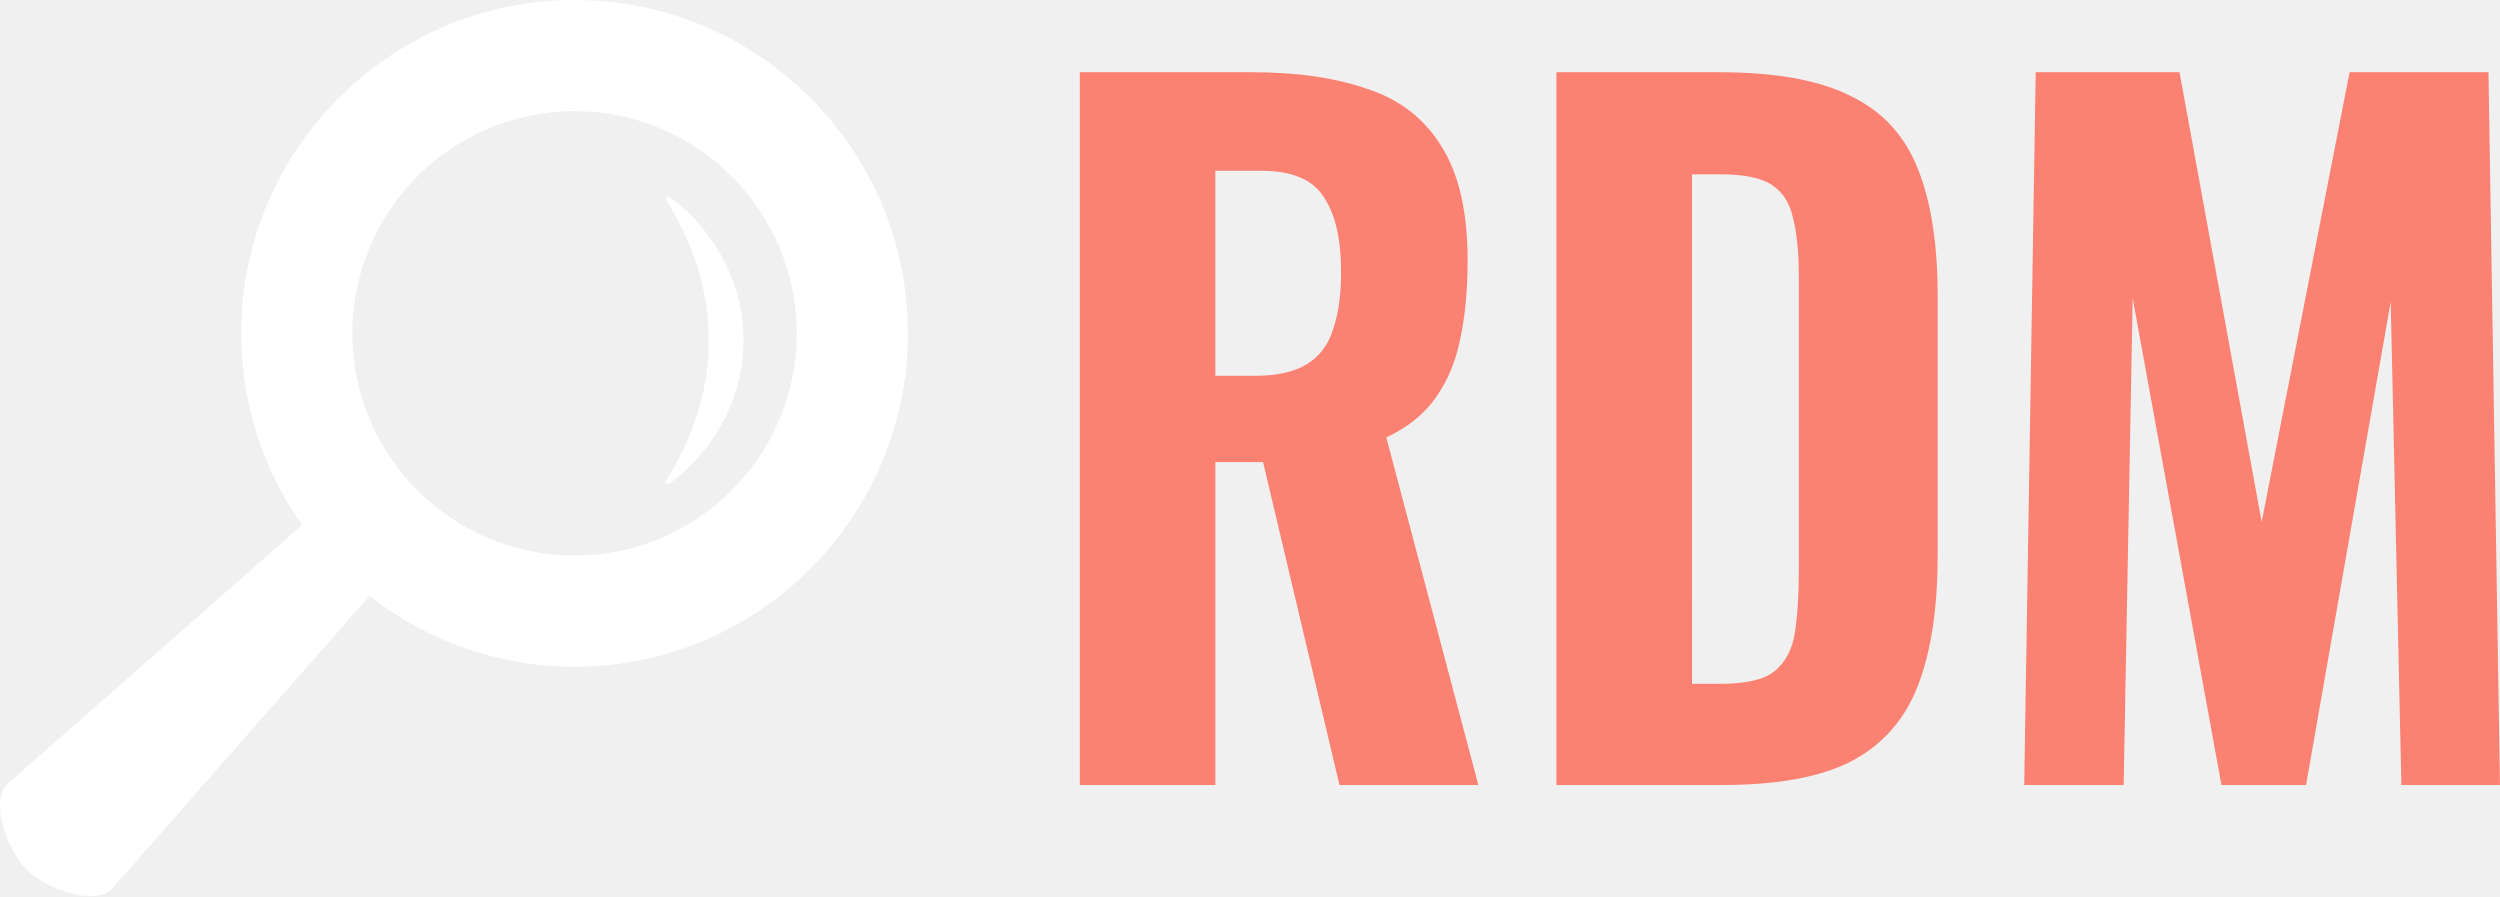
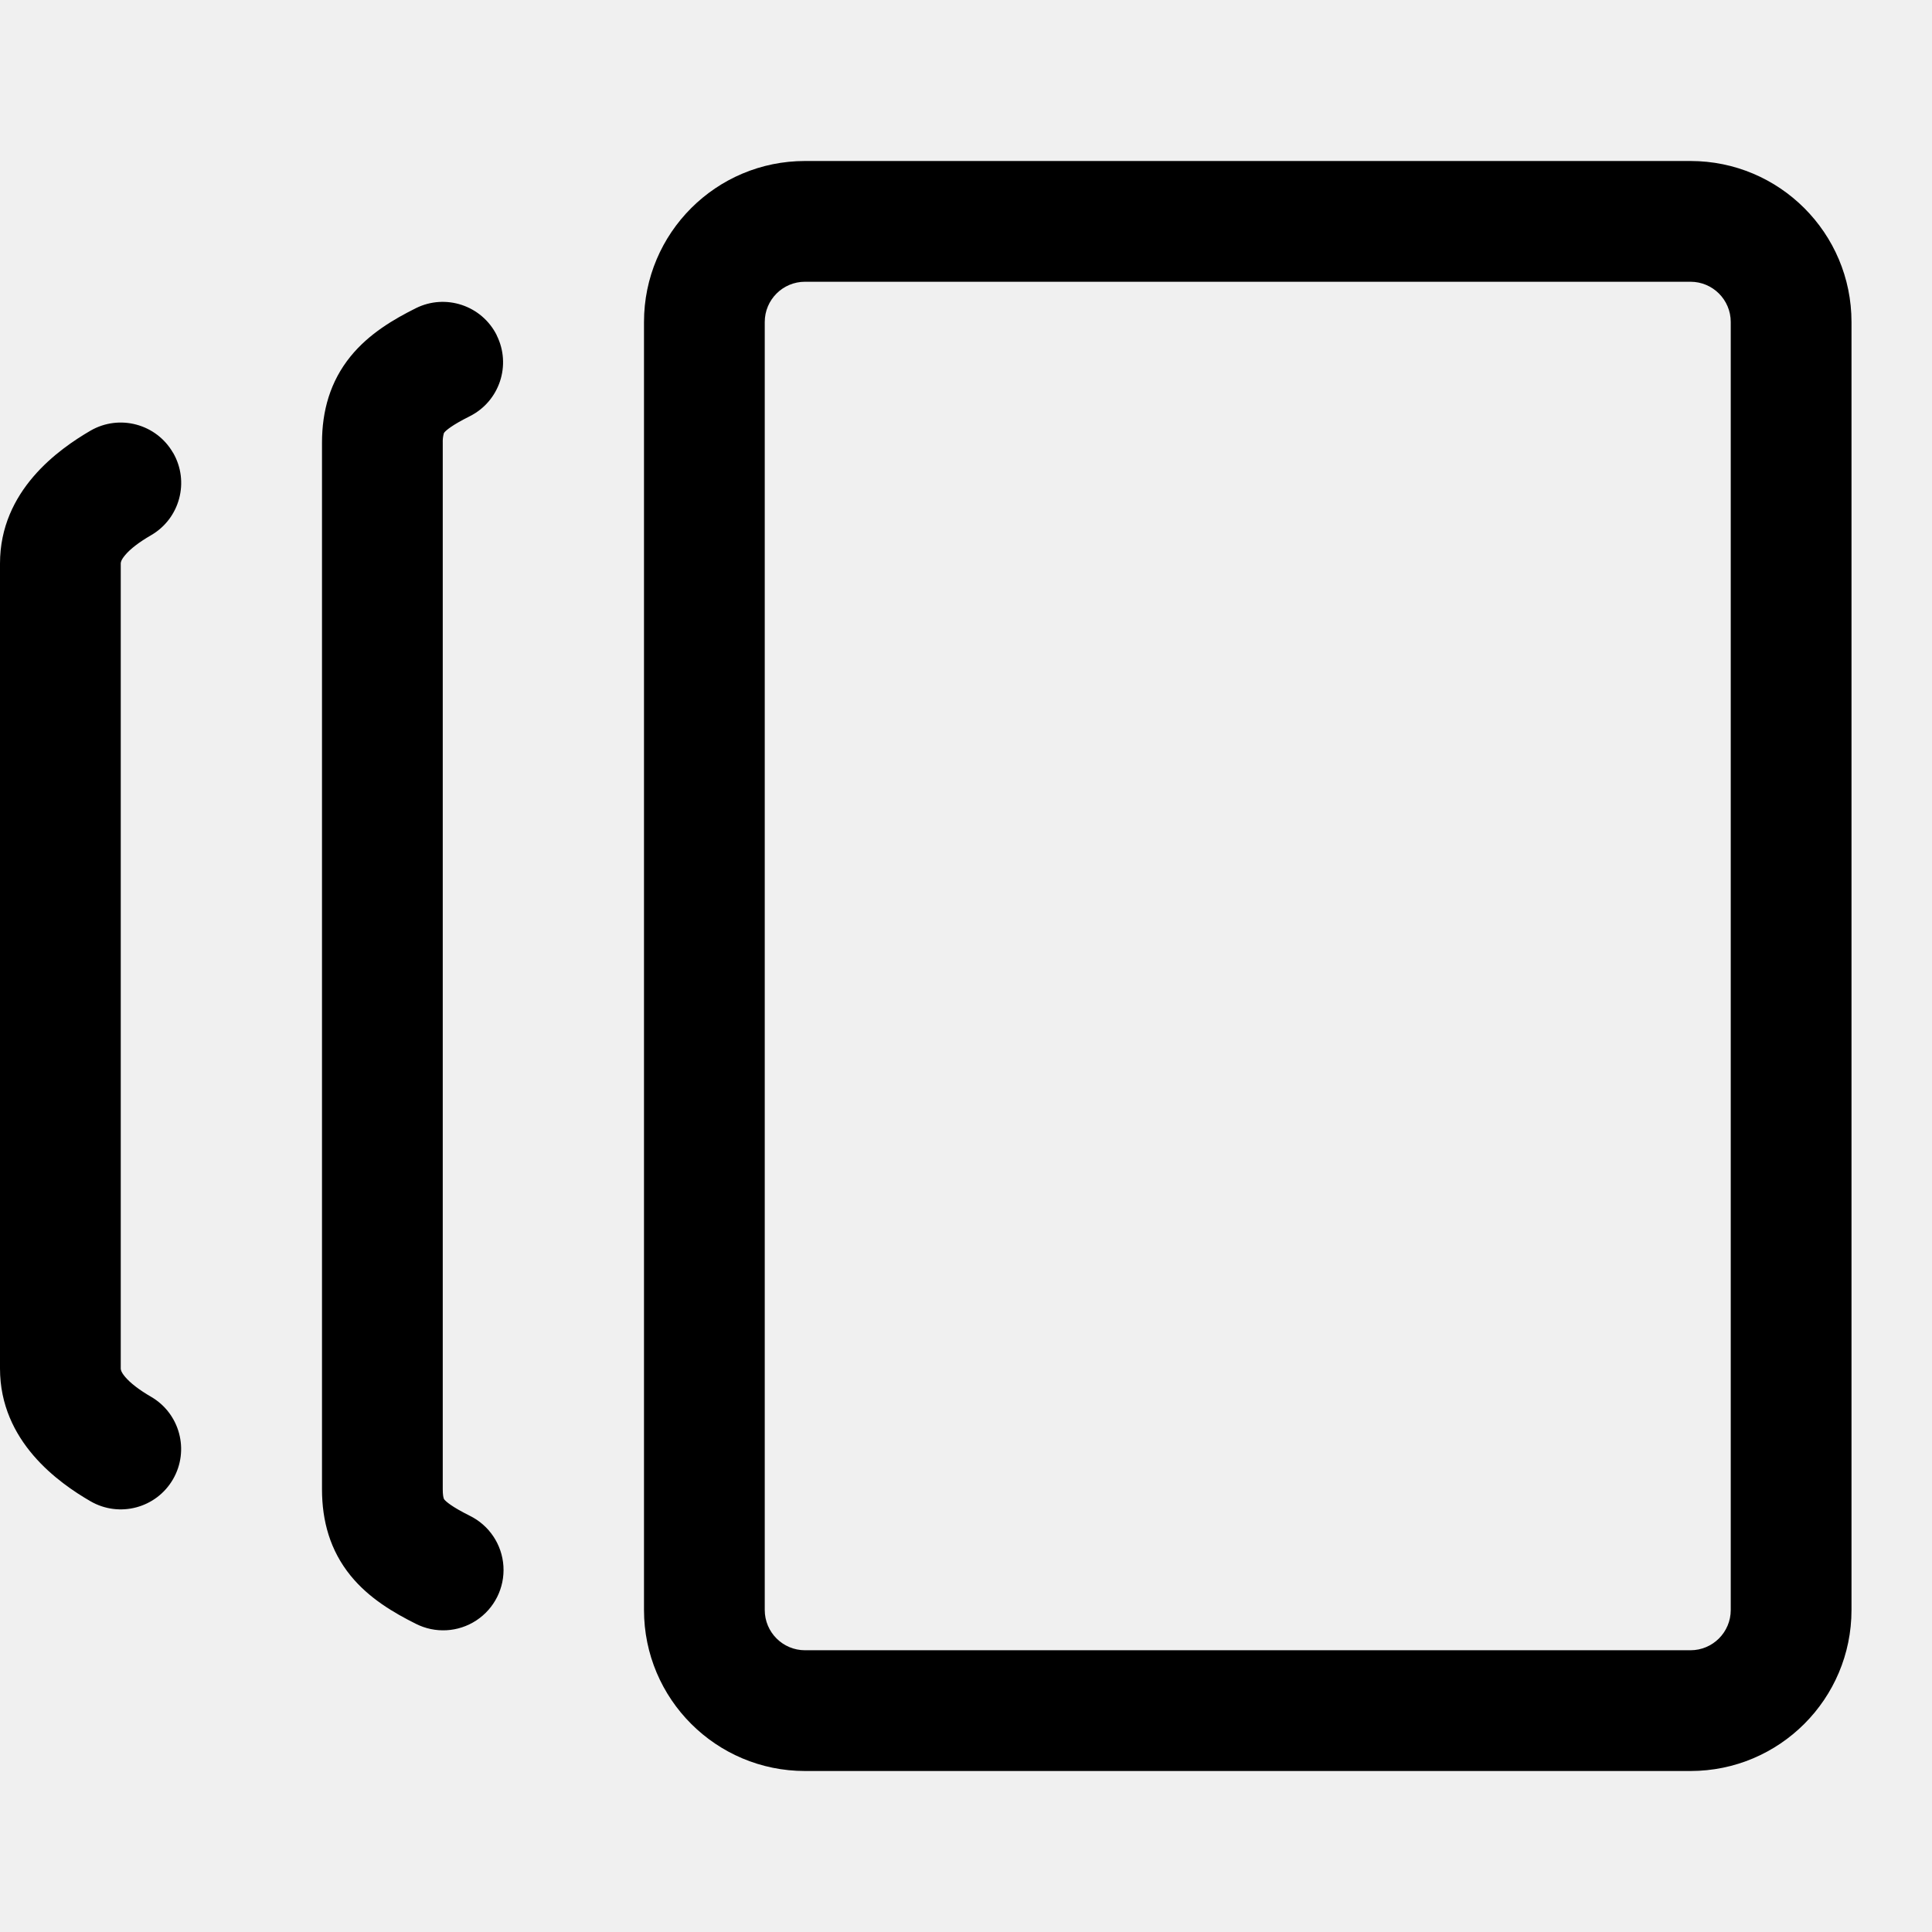
- <svg xmlns="http://www.w3.org/2000/svg" xmlns:xlink="http://www.w3.org/1999/xlink" width="100%" height="100%" viewBox="0 0 29.07 10.42" version="1.1" id="svg10127">
-   <defs id="defs10121" />
-   <g id="layer1" transform="translate(1142.281,279.3834)">
-     <a transform="matrix(0.2645833,0,0,0.2645833,-1279.794,-339.144)" style="display:inline" id="a9715" xlink:href="/products/rdm/">
-       <g transform="translate(0.9420447)" id="g20930">
-         <g aria-label="RDM" transform="scale(0.9663197,1.034854)" style="font-style:normal;font-variant:normal;font-weight:600;font-stretch:normal;font-size:37.371px;line-height:1.25;font-family:Oswald;-inkscape-font-specification:'Oswald, Semi-Bold';font-variant-ligatures:normal;font-variant-caps:normal;font-variant-numeric:normal;font-feature-settings:normal;text-align:start;letter-spacing:0px;word-spacing:0px;writing-mode:lr-tb;text-anchor:start;fill:#fb8273;fill-opacity:1;stroke:none;stroke-width:7.567;stroke-miterlimit:4;stroke-dasharray:none" id="text19212">
-           <path id="path32121" style="font-style:normal;font-variant:normal;font-weight:600;font-stretch:normal;font-size:37.371px;font-family:Oswald;-inkscape-font-specification:'Oswald, Semi-Bold';font-variant-ligatures:normal;font-variant-caps:normal;font-variant-numeric:normal;font-feature-settings:normal;text-align:start;writing-mode:lr-tb;text-anchor:start;stroke-width:7.567" d="m 628.935,251.597 0.523,-30.27 h 6.54 l 3.737,19.096 3.999,-19.096 h 6.316 l 0.523,30.27 h -4.484 l -0.486,-20.517 -3.849,20.517 h -3.849 l -4.036,-20.666 -0.411,20.666 z m -21.274,0 v -30.27 h 7.399 q 3.849,0 5.979,1.009 2.167,0.972 3.064,3.102 0.897,2.093 0.897,5.381 v 11.024 q 0,3.363 -0.897,5.531 -0.897,2.167 -3.027,3.214 -2.093,1.009 -5.867,1.009 z m 6.166,-4.298 h 1.308 q 1.719,0 2.429,-0.523 0.747,-0.561 0.934,-1.607 0.187,-1.084 0.187,-2.653 V 230.034 q 0,-1.57 -0.262,-2.504 -0.224,-0.972 -0.972,-1.42 -0.71,-0.448 -2.354,-0.448 h -1.271 z m -27.844,4.298 v -30.27 h 7.848 q 3.064,0 5.232,0.71 2.205,0.673 3.363,2.429 1.196,1.756 1.196,4.858 0,1.869 -0.336,3.326 -0.299,1.42 -1.121,2.504 -0.785,1.046 -2.242,1.682 l 4.186,14.761 h -6.316 l -3.475,-13.715 h -2.167 v 13.715 z m 6.166,-17.377 h 1.794 q 1.495,0 2.354,-0.486 0.86,-0.486 1.196,-1.457 0.374,-1.009 0.374,-2.466 0,-2.093 -0.785,-3.177 -0.747,-1.121 -2.84,-1.121 h -2.093 z" />
-         </g>
-         <g transform="matrix(0.4304672,0,0,0.4304672,198.6448,126.3833)" id="g20690">
-           <g id="g20682" transform="translate(474.2172,226.4411)">
-             <g id="g20680">
-               <g id="g20678">
-                 <path d="m 328.162,4.665 c -18.767,0 -34.032,15.268 -34.032,34.034 0,7.28 2.306,14.028 6.214,19.568 l -30.078,26.432 c -1.881,1.878 0.067,6.867 1.944,8.749 1.879,1.876 6.87,3.822 8.748,1.943 l 26.265,-29.894 c 5.779,4.525 13.047,7.233 20.939,7.233 18.768,0 34.034,-15.267 34.034,-34.032 0,-18.765 -15.266,-34.033 -34.034,-34.033 z m 0,56.722 c -12.51,0 -22.689,-10.177 -22.689,-22.688 0,-12.511 10.18,-22.69 22.689,-22.69 12.513,0 22.688,10.18 22.688,22.69 0,12.51 -10.175,22.688 -22.688,22.688 z" id="path20676" style="fill:#ffffff" />
-               </g>
-             </g>
-           </g>
-           <g id="g20688" transform="matrix(0.3874205,0,0,0.3874205,670.938,251.1258)">
-             <path d="m 375.104,38.079 c 0.174,18.184 -8.123,32.126 -11.51,37.52 8.183,-5.347 19.898,-19.36 19.674,-37.661 0.174,-18.183 -11.431,-32.127 -19.631,-37.52 3.323,5.347 11.691,19.36 11.467,37.661 z" id="path20684" style="fill:#ffffff" />
-             <path d="m 375.104,38.079 c 0.174,18.184 -8.123,32.126 -11.51,37.52 8.183,-5.347 19.898,-19.36 19.674,-37.661 0.174,-18.183 -11.431,-32.127 -19.631,-37.52 3.323,5.347 11.691,19.36 11.467,37.661 z" id="path20686" style="fill:none;stroke:#ffffff" />
-           </g>
-         </g>
-       </g>
-     </a>
-   </g>
+ <svg xmlns="http://www.w3.org/2000/svg" viewBox="0 0 24 24" width="24" height="24">
+   <path fill-rule="evenodd" d="M10 22a2 2 0 01-2-2V4a2 2 0 012-2h11a2 2 0 012 2v16a2 2 0 01-2 2H10zm-.5-2a.5.5 0 00.5.5h11a.5.5 0 00.5-.5V4a.5.5 0 00-.5-.5H10a.5.5 0 00-.5.5v16zM6.17 4.165a.75.75 0 01-.335 1.006c-.228.114-.295.177-.315.201a.037.037 0 00-.008.016.387.387 0 00-.012.112v13c0 .07.008.102.012.112a.03.03 0 00.008.016c.02.024.087.087.315.201a.75.75 0 11-.67 1.342c-.272-.136-.58-.315-.81-.598C4.1 19.259 4 18.893 4 18.5v-13c0-.393.1-.759.355-1.073.23-.283.538-.462.81-.598a.75.75 0 011.006.336zM2.15 5.624a.75.75 0 01-.274 1.025c-.15.087-.257.17-.32.245C1.5 6.96 1.5 6.99 1.5 7v10c0 .01 0 .04.056.106.063.074.17.158.32.245a.75.75 0 11-.752 1.298C.73 18.421 0 17.907 0 17V7c0-.907.73-1.42 1.124-1.65a.75.75 0 011.025.274z" />
</svg>
